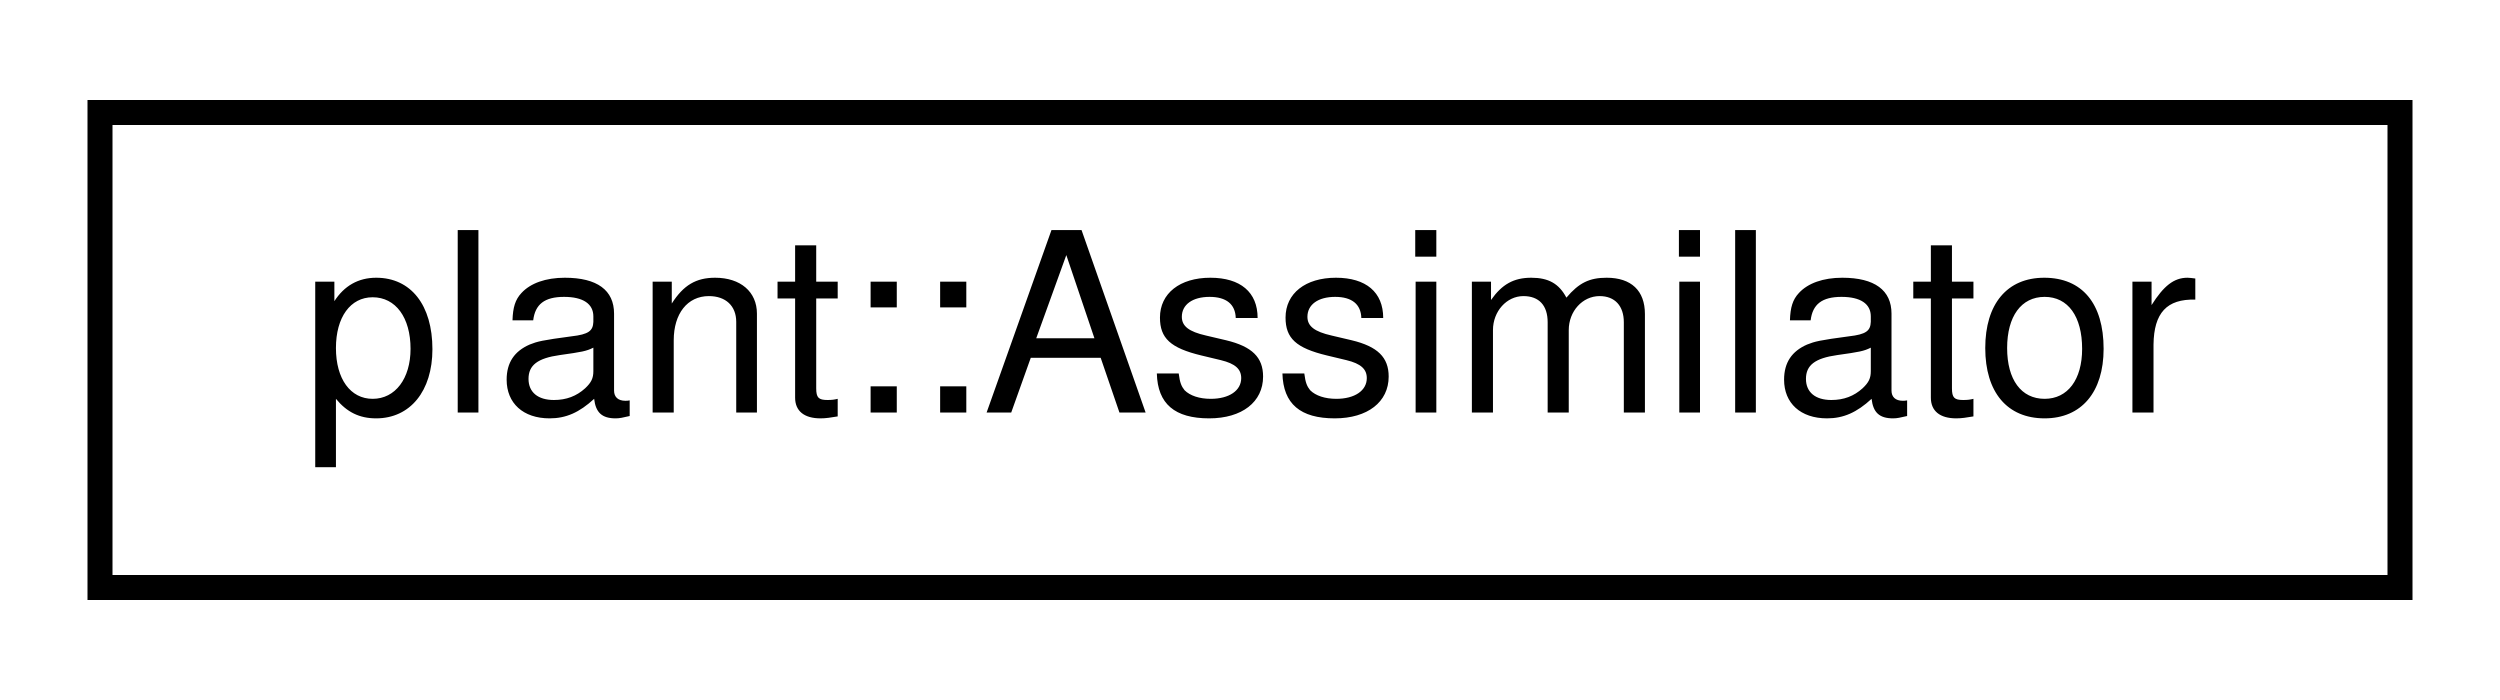
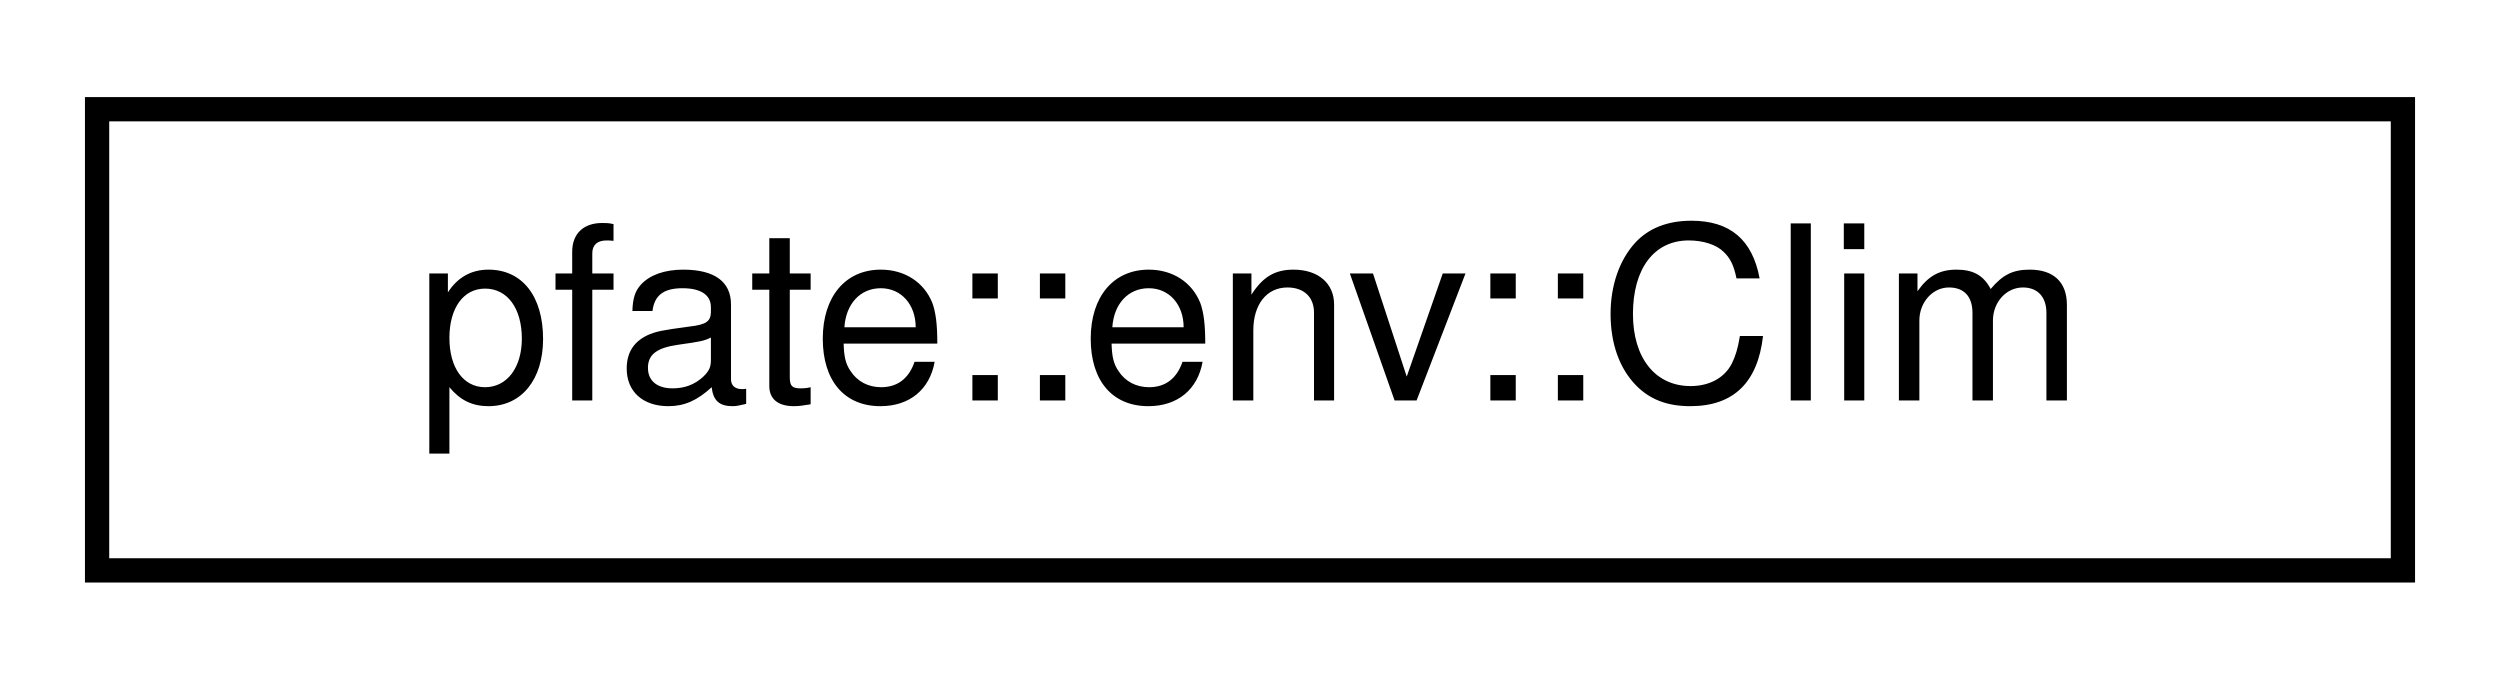
- <svg xmlns="http://www.w3.org/2000/svg" xmlns:xlink="http://www.w3.org/1999/xlink" width="100pt" height="28pt" viewBox="0.00 0.00 100.00 28.00">
+ <svg xmlns="http://www.w3.org/2000/svg" xmlns:xlink="http://www.w3.org/1999/xlink" width="103pt" height="28pt" viewBox="0.00 0.00 103.00 28.00">
  <g id="graph0" class="graph" transform="scale(1 1) rotate(0) translate(4 24)">
    <g id="node1" class="node">
      <g id="a_node1">
-         <a xlink:href="classplant_1_1Assimilator.html" target="_top" xlink:title="plant::Assimilator">
-           <polygon fill="none" stroke="#000000" points="0,-.5 0,-19.5 92,-19.5 92,-.5 0,-.5" />
-           <text text-anchor="middle" x="46" y="-7.5" font-family="Helvetica,sans-Serif" font-size="10.00" fill="#000000">plant::Assimilator</text>
+         <a xlink:href="classpfate_1_1env_1_1Clim.html" target="_top" xlink:title=" ">
+           <polygon fill="none" stroke="black" points="0,-0.5 0,-19.5 95,-19.5 95,-0.5 0,-0.5" />
+           <text text-anchor="middle" x="47.5" y="-7.5" font-family="Helvetica,sans-Serif" font-size="10.00">pfate::env::Clim</text>
        </a>
      </g>
    </g>
  </g>
</svg>
